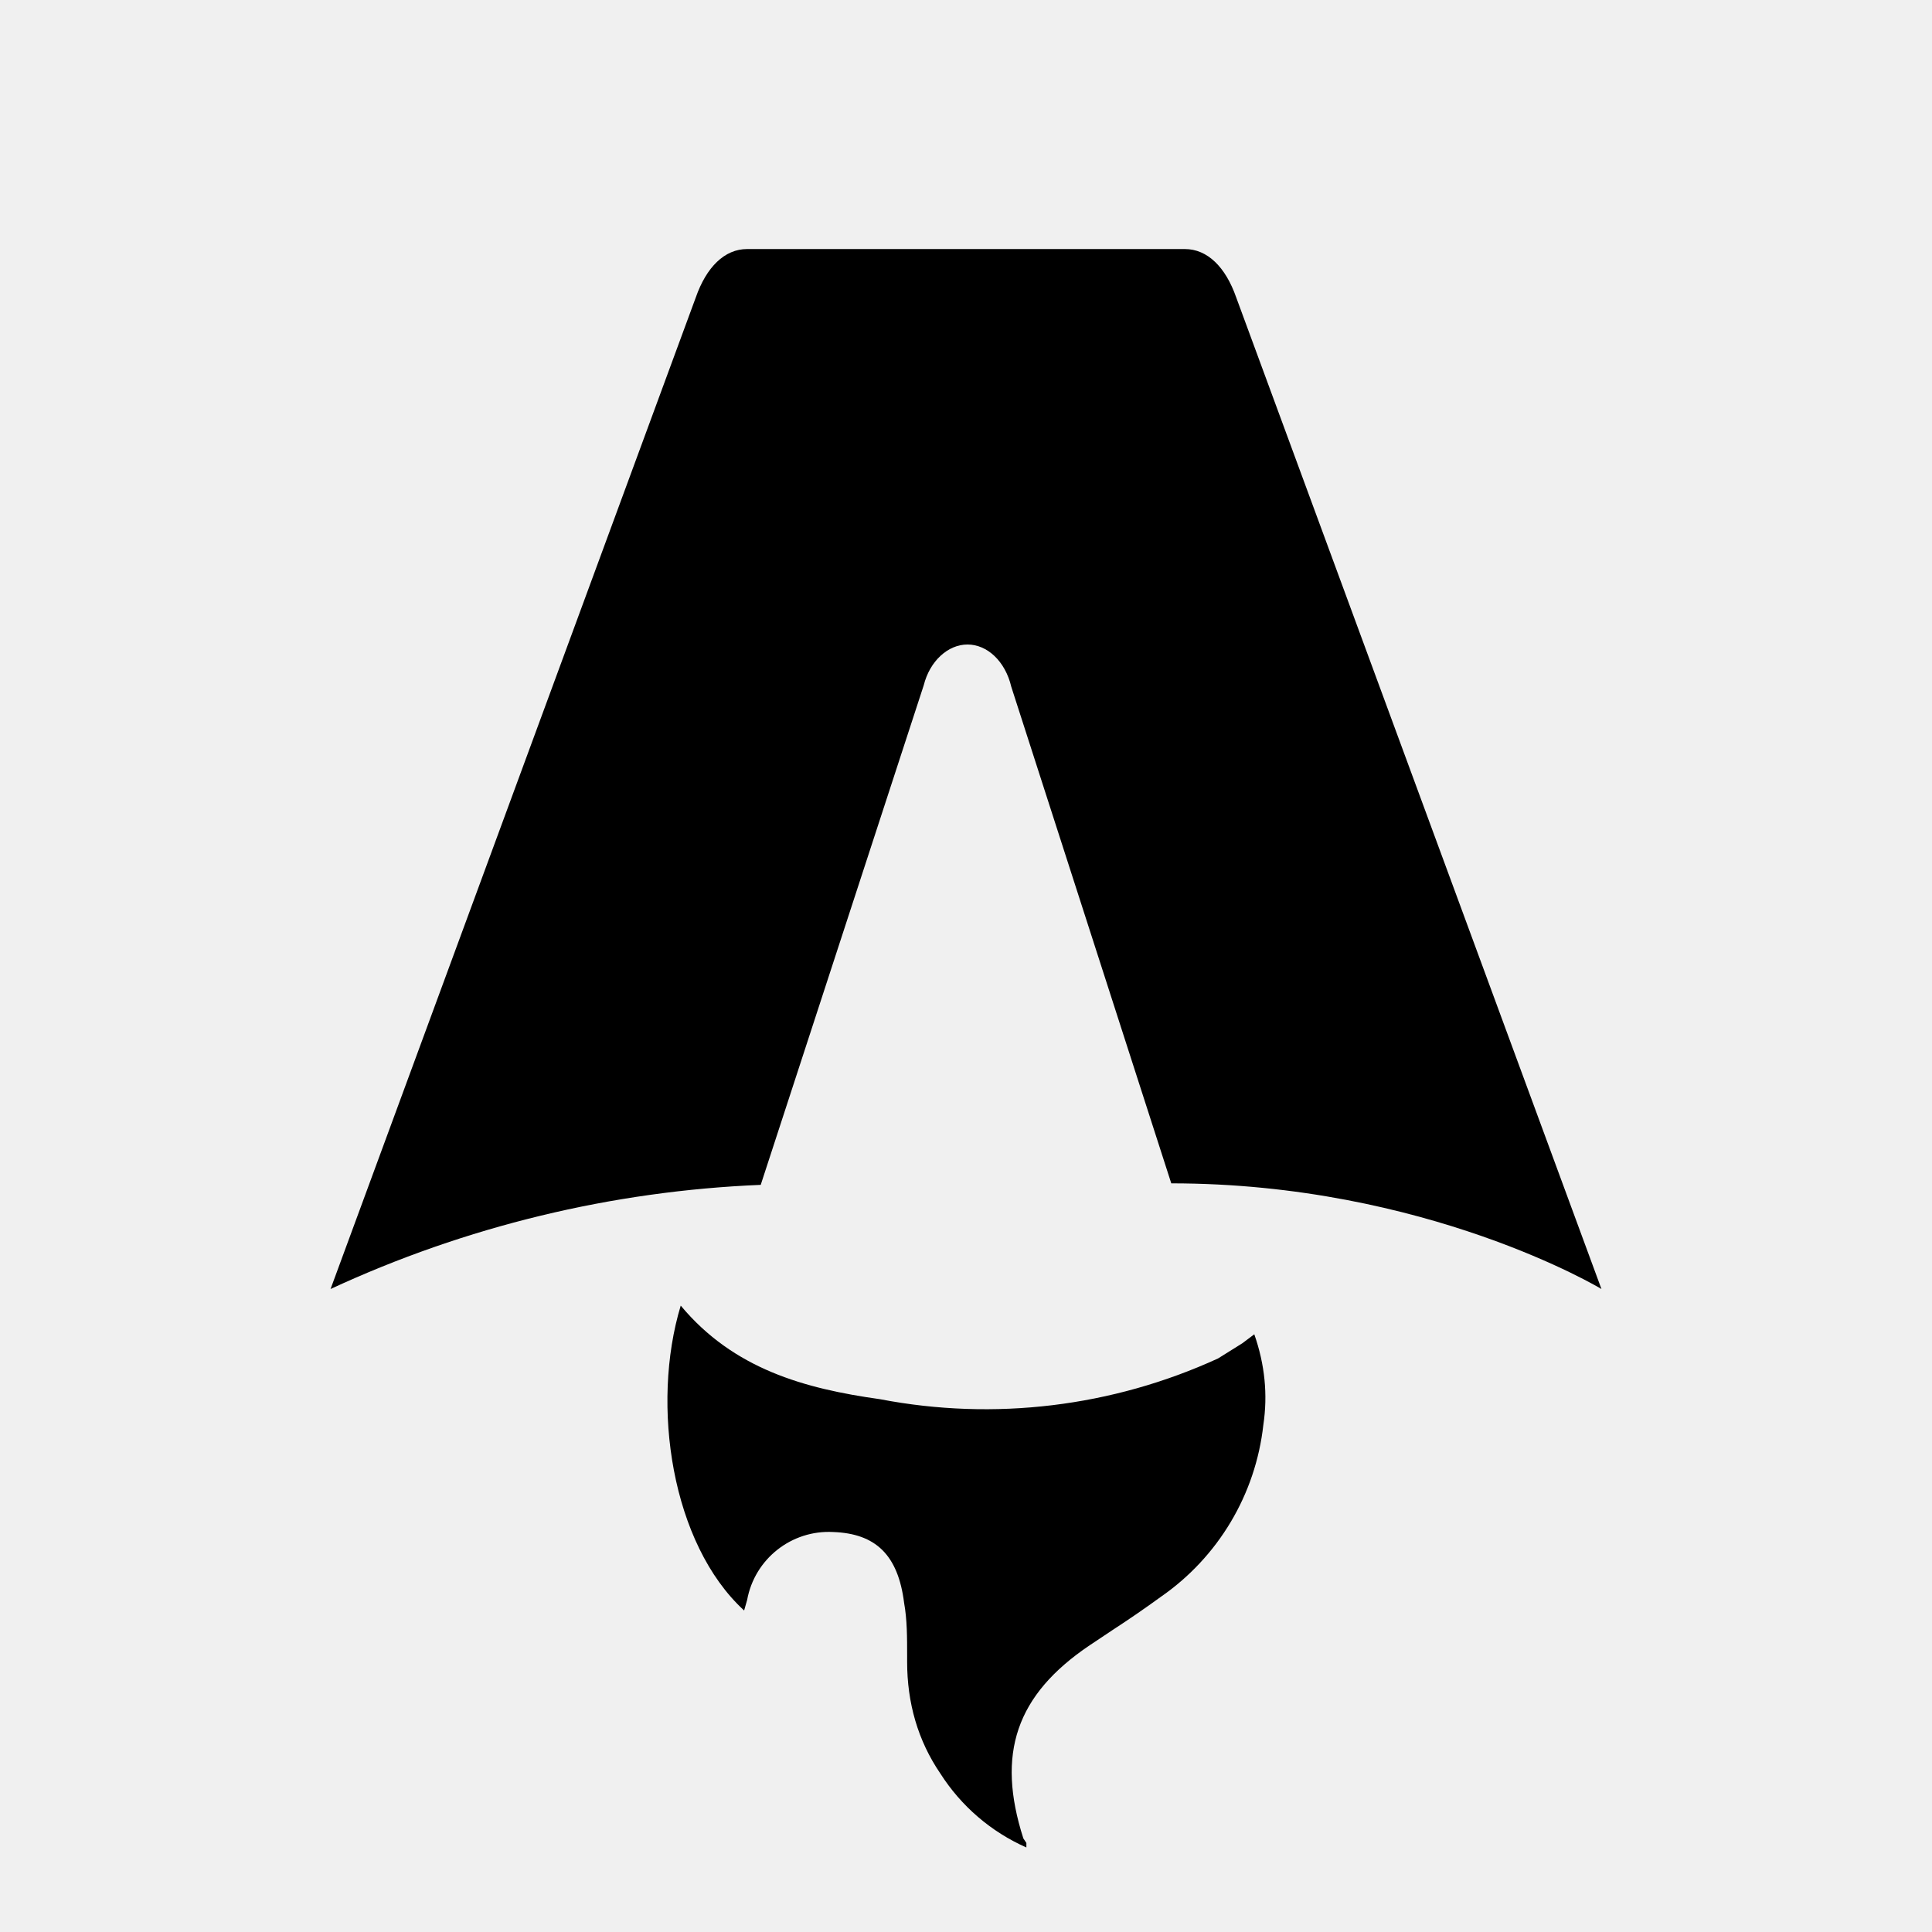
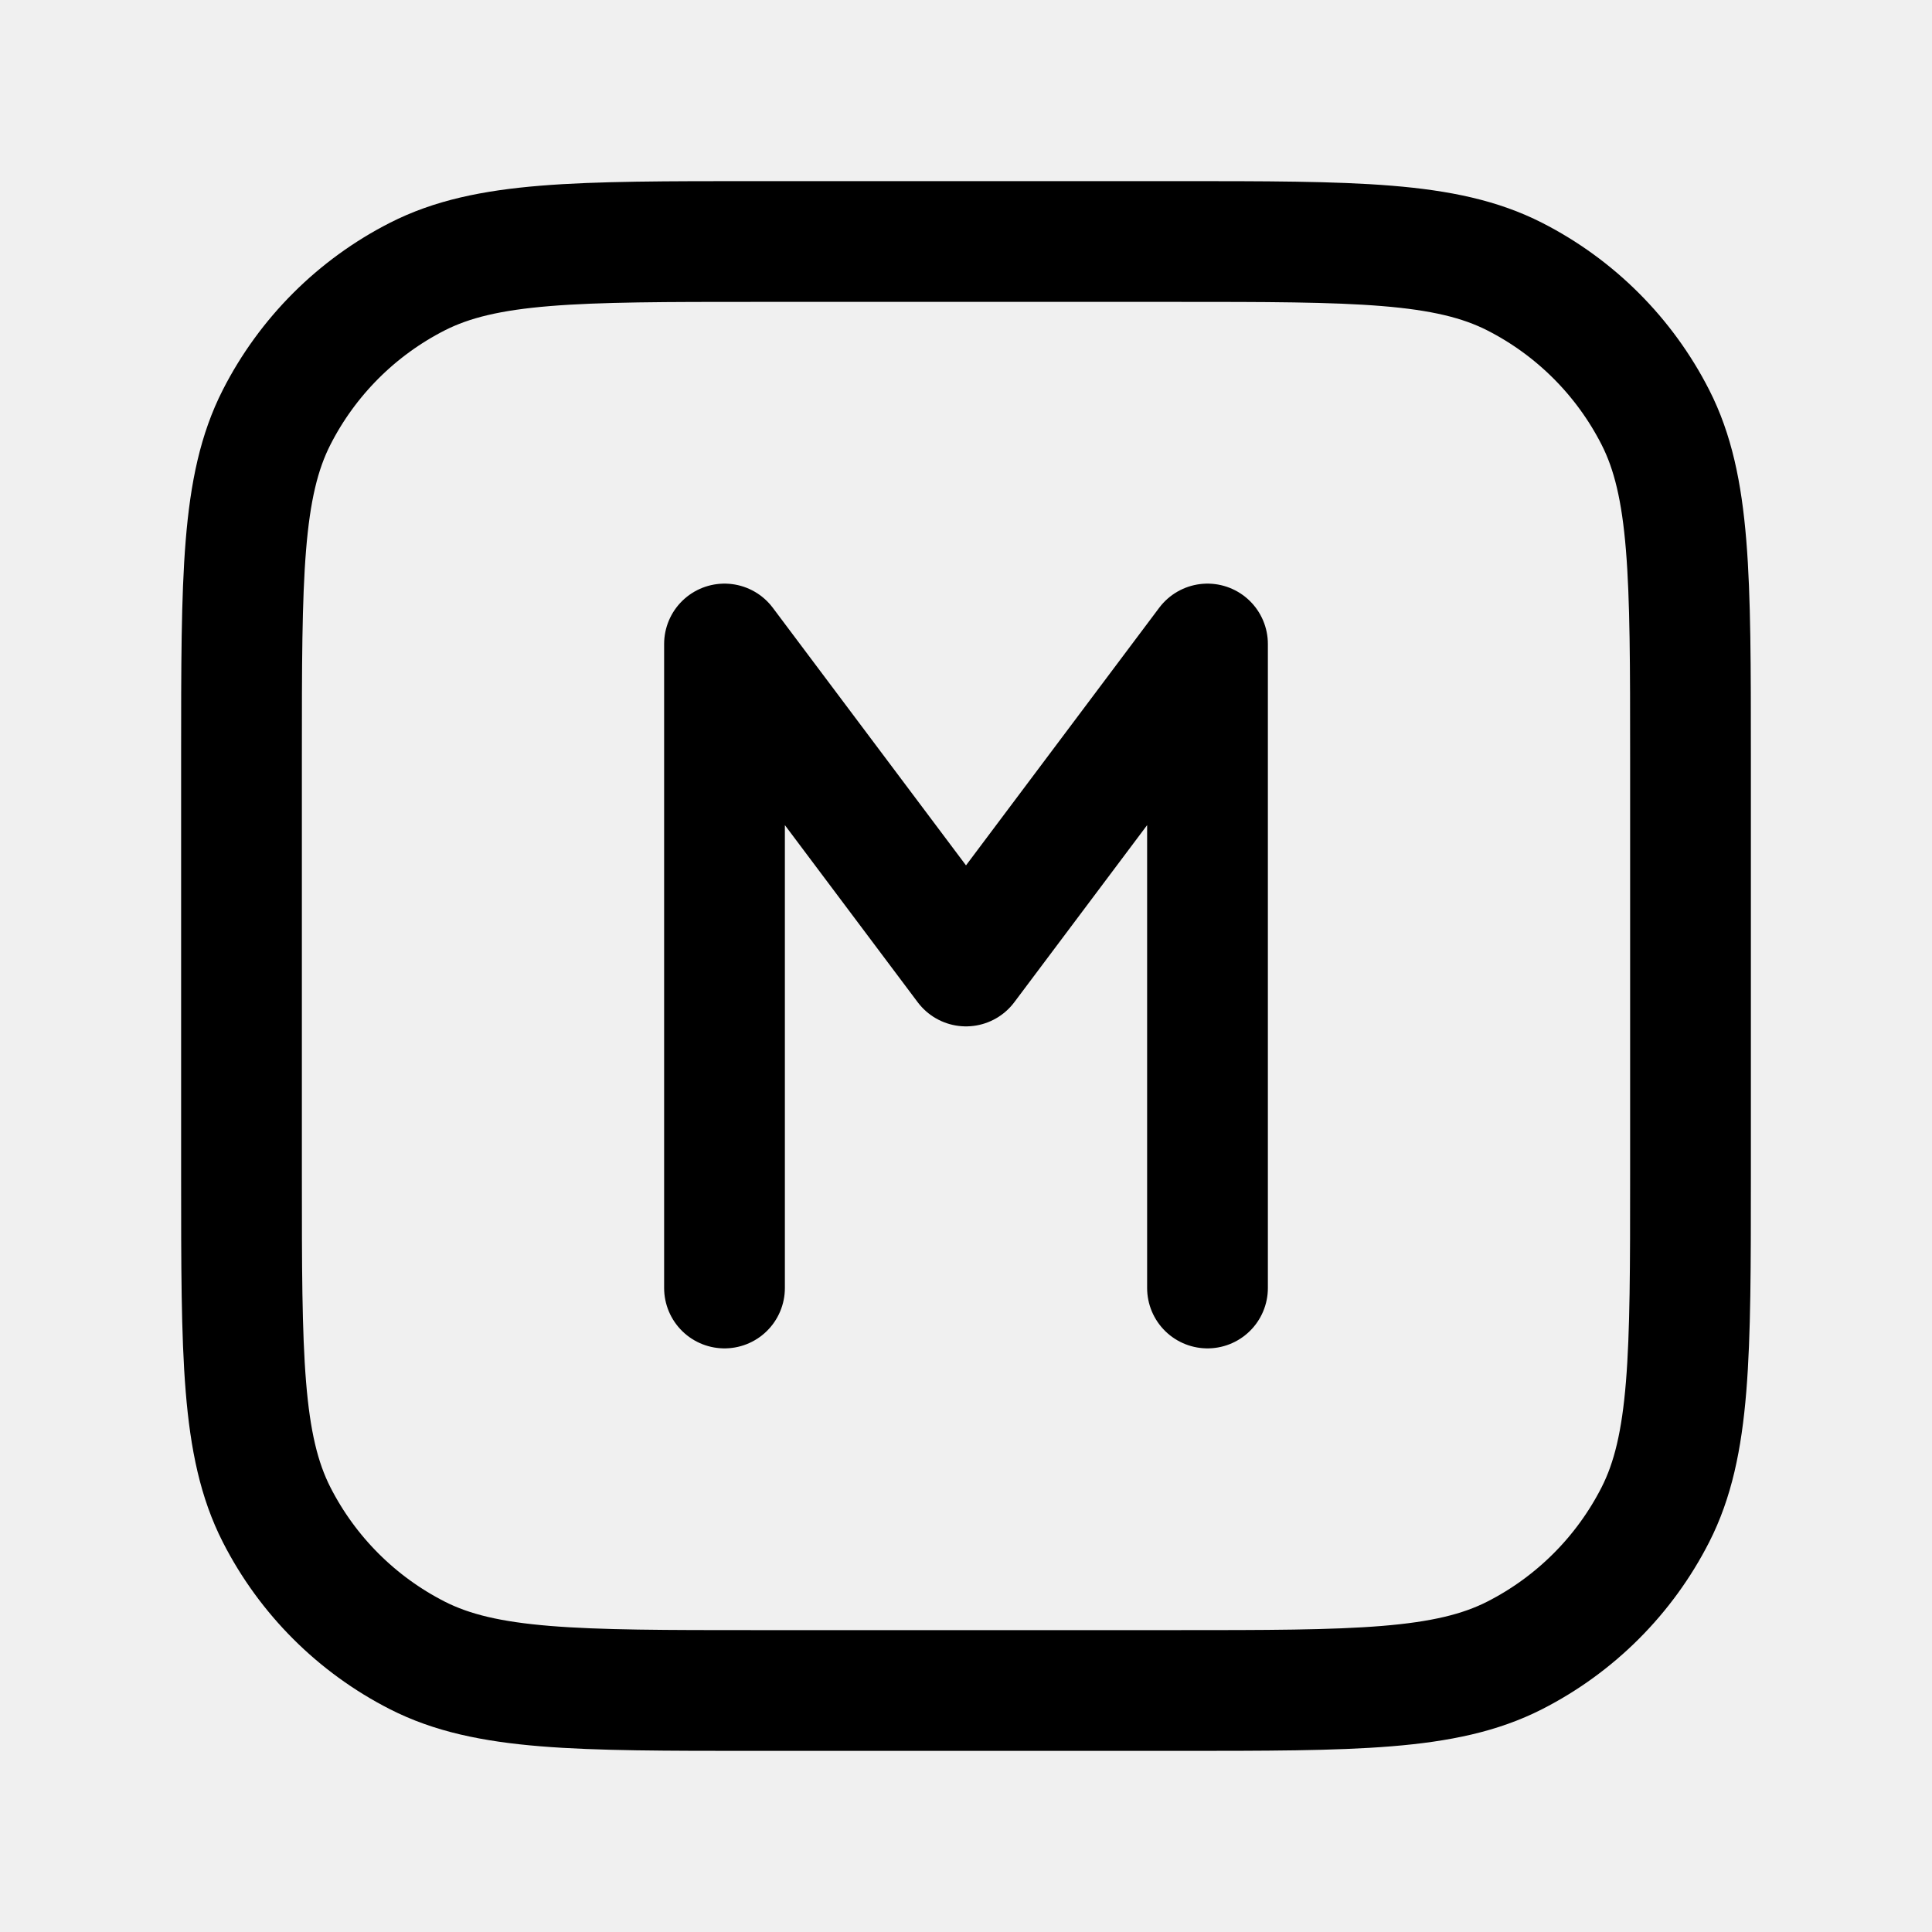
- <svg xmlns="http://www.w3.org/2000/svg" fill="none" viewBox="0 0 128 128">
-   <path d="M50.4 78.5a75.1 75.1 0 0 0-28.5 6.9l24.2-65.7c.7-2 1.9-3.2 3.4-3.2h29c1.5 0 2.7 1.2 3.4 3.2l24.2 65.7s-11.6-7-28.5-7L67 45.5c-.4-1.7-1.6-2.8-2.9-2.8-1.3 0-2.5 1.1-2.9 2.7L50.4 78.5Zm-1.1 28.2Zm-4.2-20.2c-2 6.6-.6 15.8 4.2 20.2a17.5 17.5 0 0 1 .2-.7 5.5 5.5 0 0 1 5.7-4.5c2.8.1 4.3 1.5 4.7 4.7.2 1.1.2 2.3.2 3.5v.4c0 2.7.7 5.2 2.2 7.4a13 13 0 0 0 5.7 4.9v-.3l-.2-.3c-1.8-5.6-.5-9.5 4.4-12.8l1.5-1a73 73 0 0 0 3.2-2.2 16 16 0 0 0 6.8-11.4c.3-2 .1-4-.6-6l-.8.6-1.6 1a37 37 0 0 1-22.4 2.7c-5-.7-9.7-2-13.2-6.2Z" />
-   <style>
-         path { fill: #000; }
-         @media (prefers-color-scheme: dark) {
-             path { fill: #FFF; }
-         }
-     </style>
+ <svg xmlns="http://www.w3.org/2000/svg" width="18" height="18" viewBox="0 0 24 24">
+   <g fill="none" stroke="currentColor" stroke-linecap="round" stroke-linejoin="round" stroke-width="1.5">
+     <path d="M9 16V8l3 4l3-4v8" />
+     <path d="M3 9.4c0-2.24 0-3.36.436-4.216a4 4 0 0 1 1.748-1.748C6.04 3 7.16 3 9.4 3h5.2c2.24 0 3.36 0 4.216.436a4 4 0 0 1 1.748 1.748C21 6.04 21 7.16 21 9.4v5.2c0 2.24 0 3.36-.436 4.216a4 4 0 0 1-1.748 1.748C17.96 21 16.84 21 14.6 21H9.4c-2.24 0-3.36 0-4.216-.436a4 4 0 0 1-1.748-1.748C3 17.96 3 16.84 3 14.6z" />
+   </g>
</svg>
